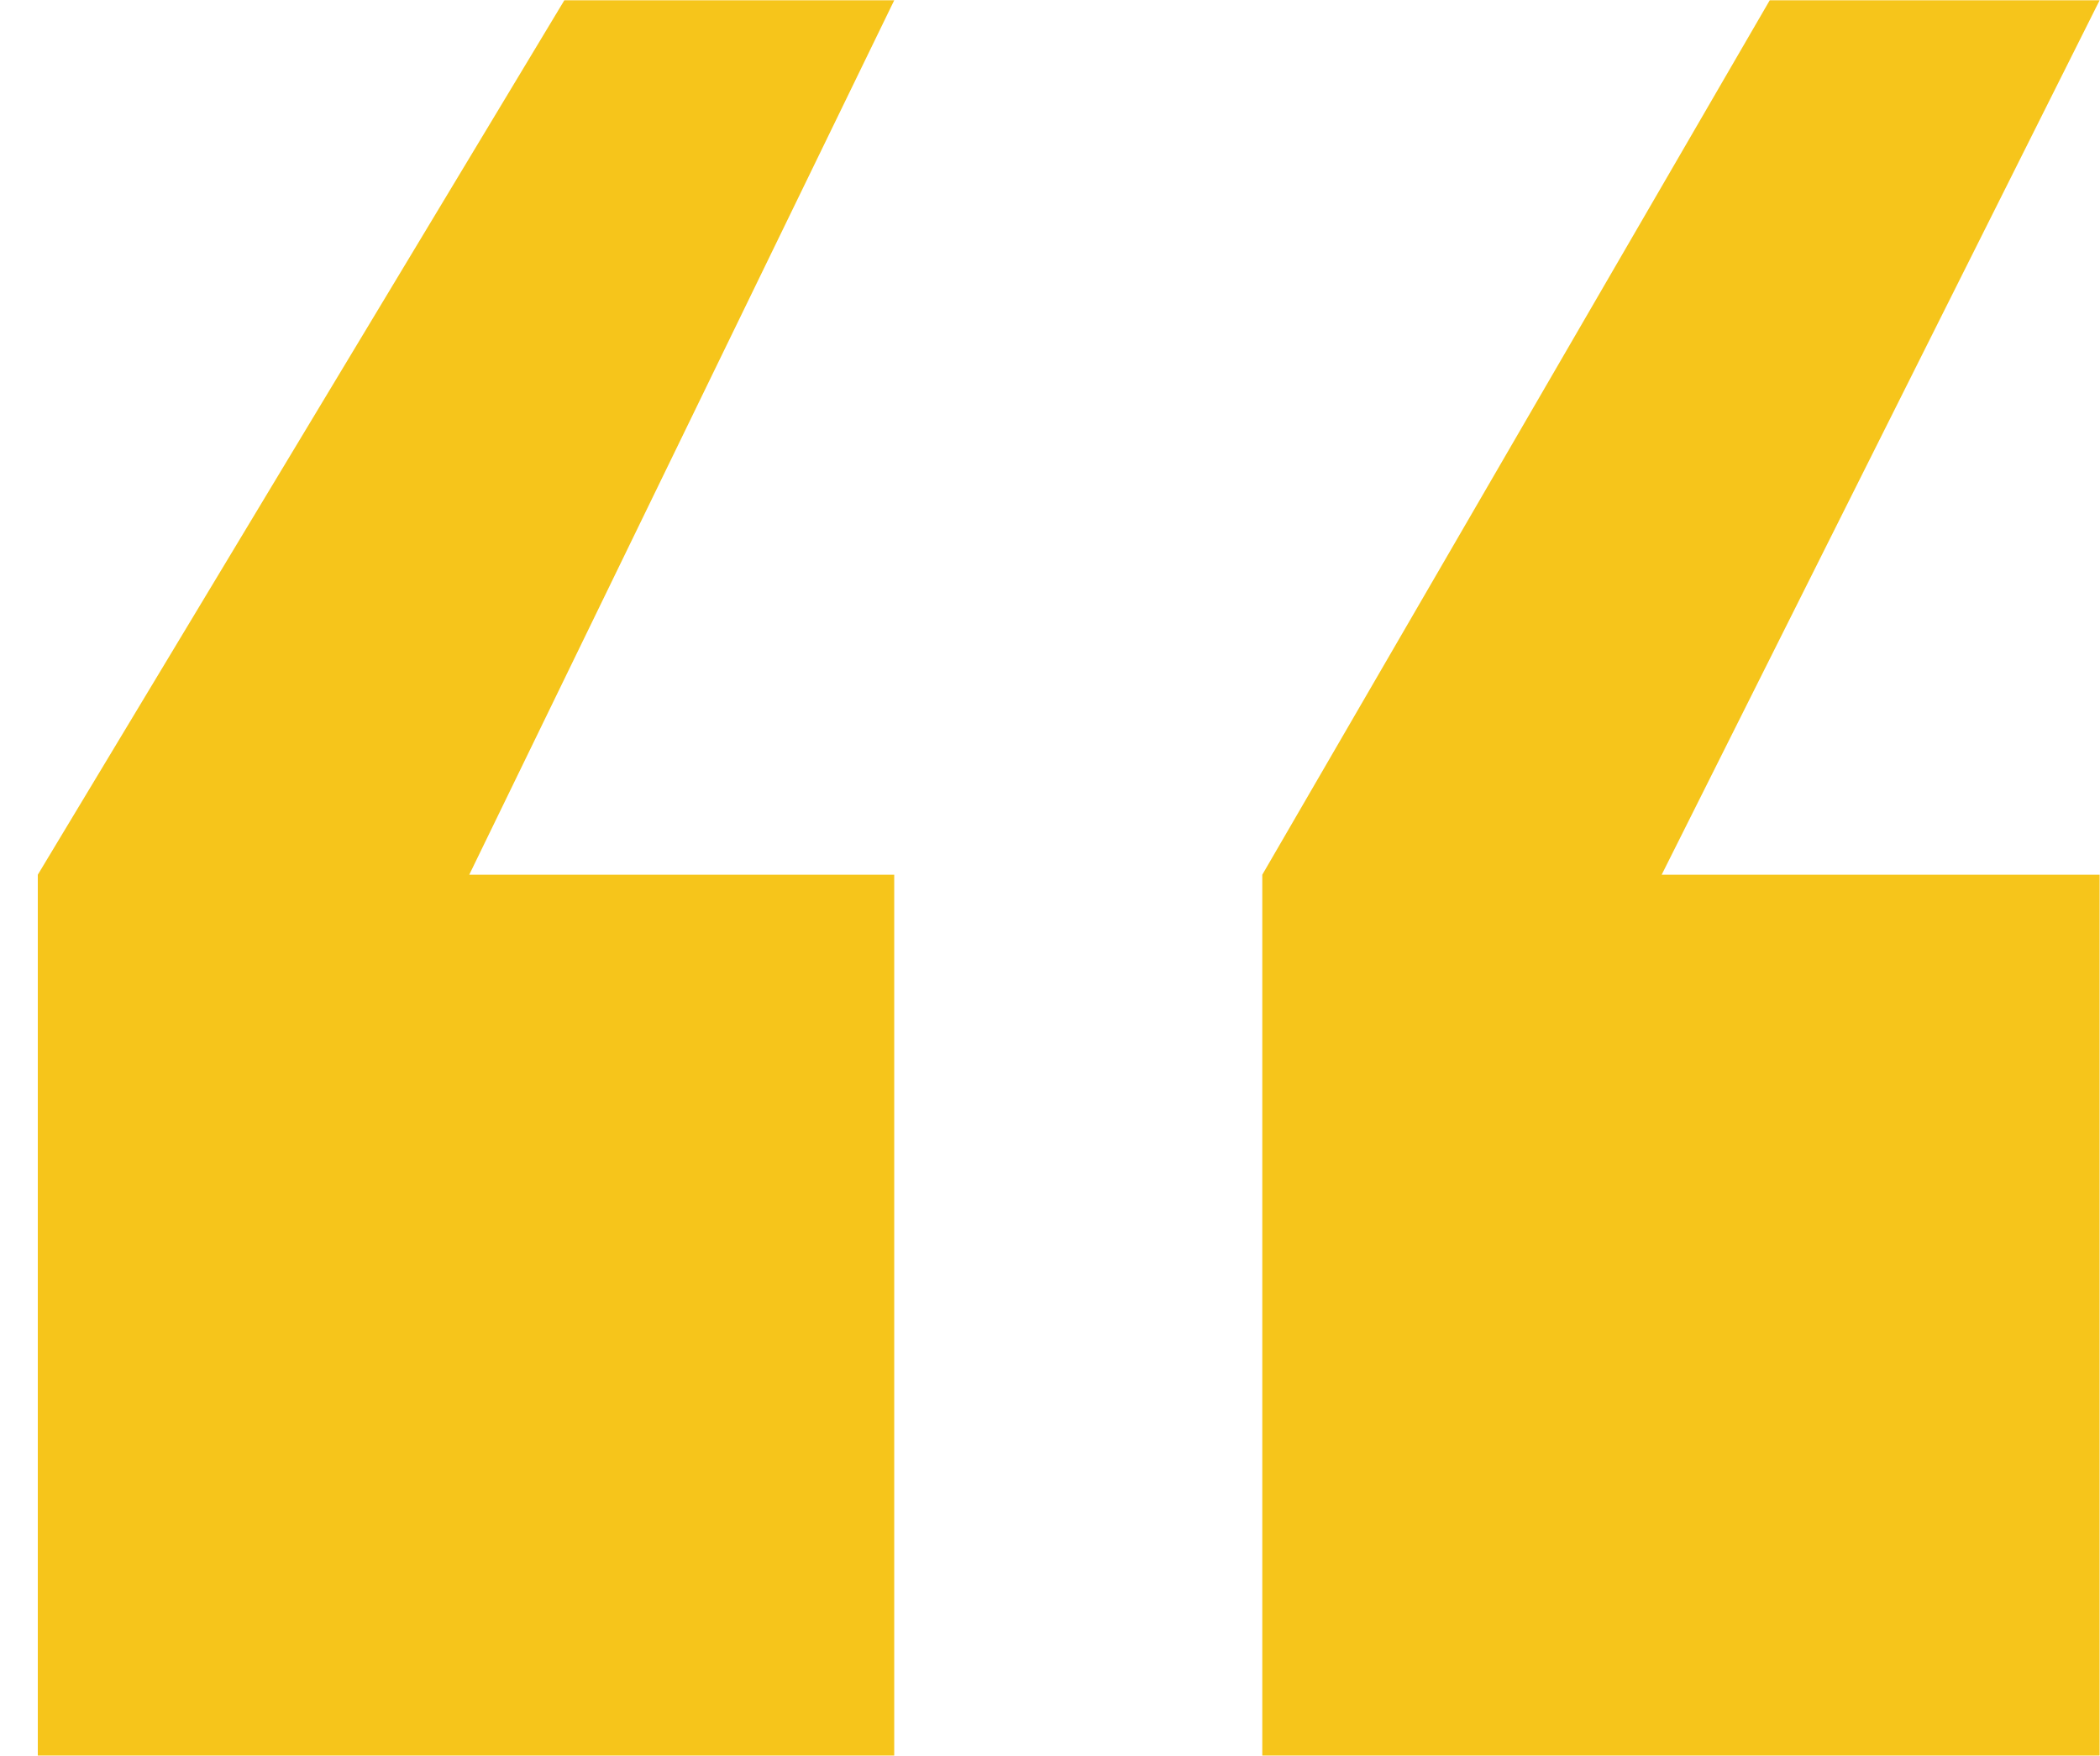
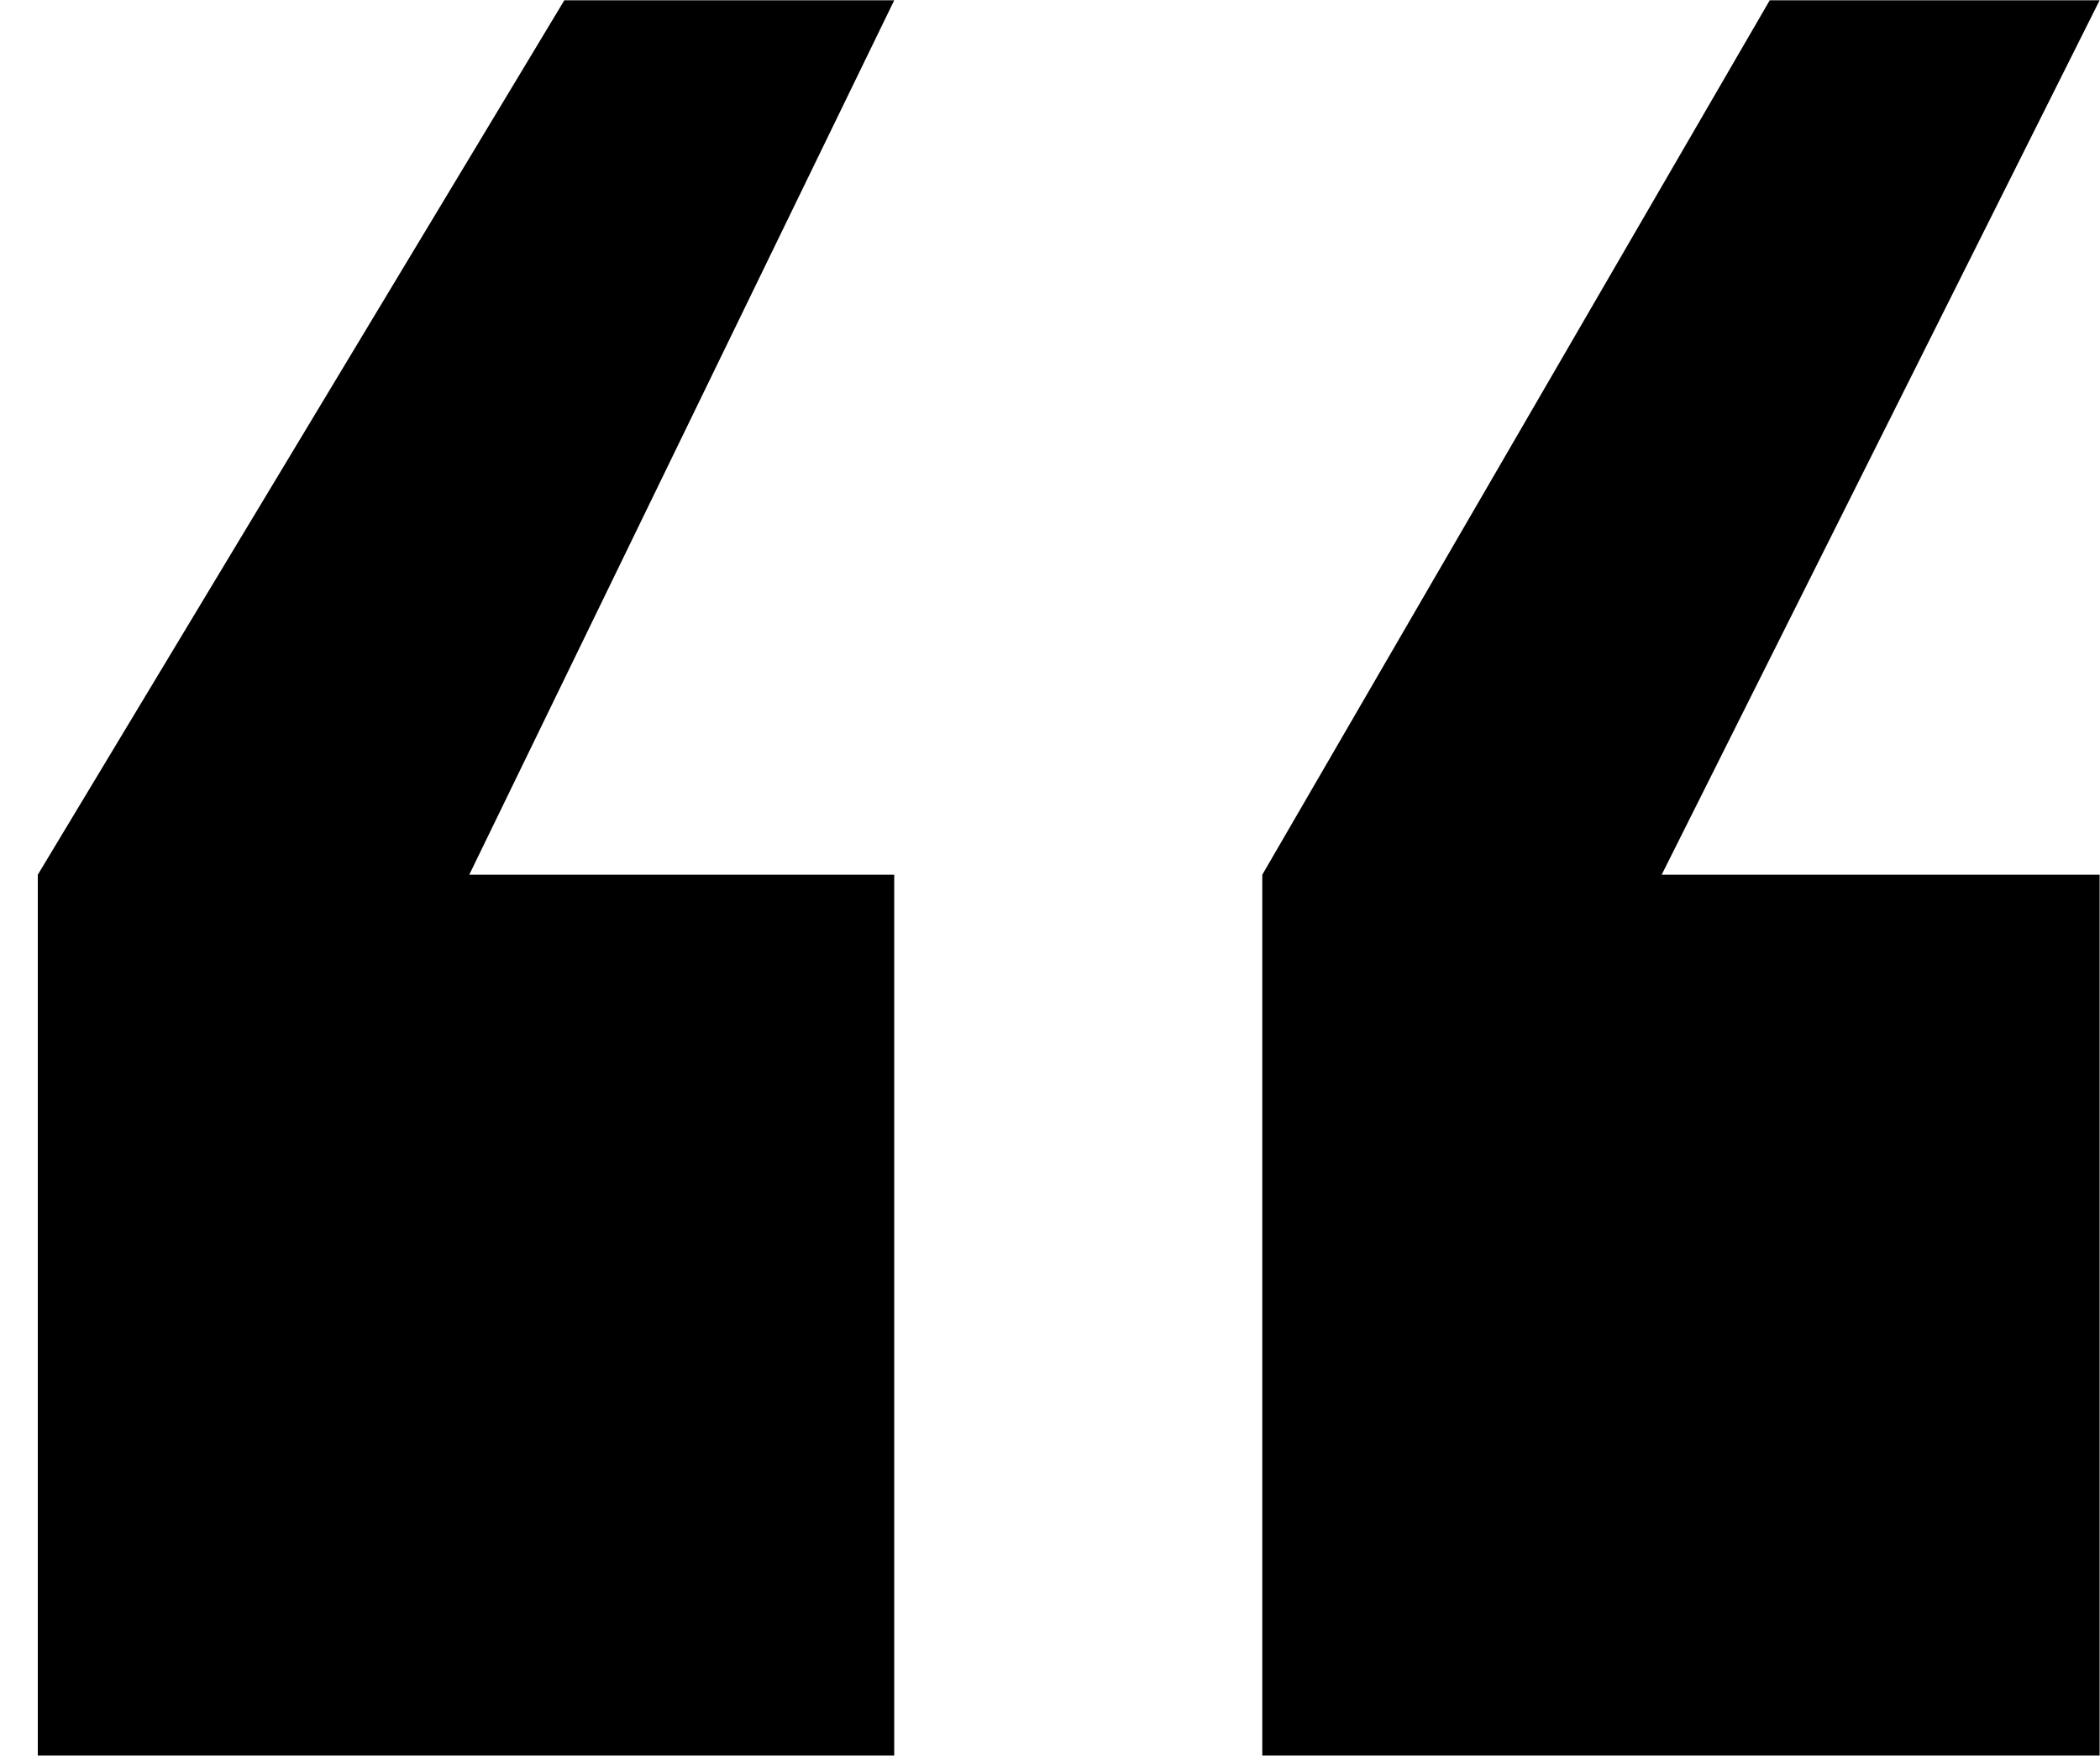
<svg xmlns="http://www.w3.org/2000/svg" id="SvgjsSvg1000" version="1.1" width="55" height="46">
  <defs id="SvgjsDefs1001" />
-   <path id="SvgjsPath1007" d="M1097.99 381.99L1120.42 381.99L1120.42 358.915L1109.29 358.915L1120.42 336.008L1111.78 336.008L1097.99 358.915ZM1130.06 358.915L1143.35 336.008L1151.99 336.008L1140.52 358.915L1151.99 358.915L1151.99 381.99L1130.06 381.99Z " fill="#f6c51b" transform="matrix(1,0,0,1,-1097,-336)" />
+   <path id="SvgjsPath1007" d="M1097.99 381.99L1120.42 381.99L1120.42 358.915L1109.29 358.915L1120.42 336.008L1111.78 336.008L1097.99 358.915ZM1130.06 358.915L1143.35 336.008L1151.99 336.008L1140.52 358.915L1151.99 358.915L1151.99 381.99L1130.06 381.99Z " transform="matrix(1,0,0,1,-1097,-336)" />
</svg>
